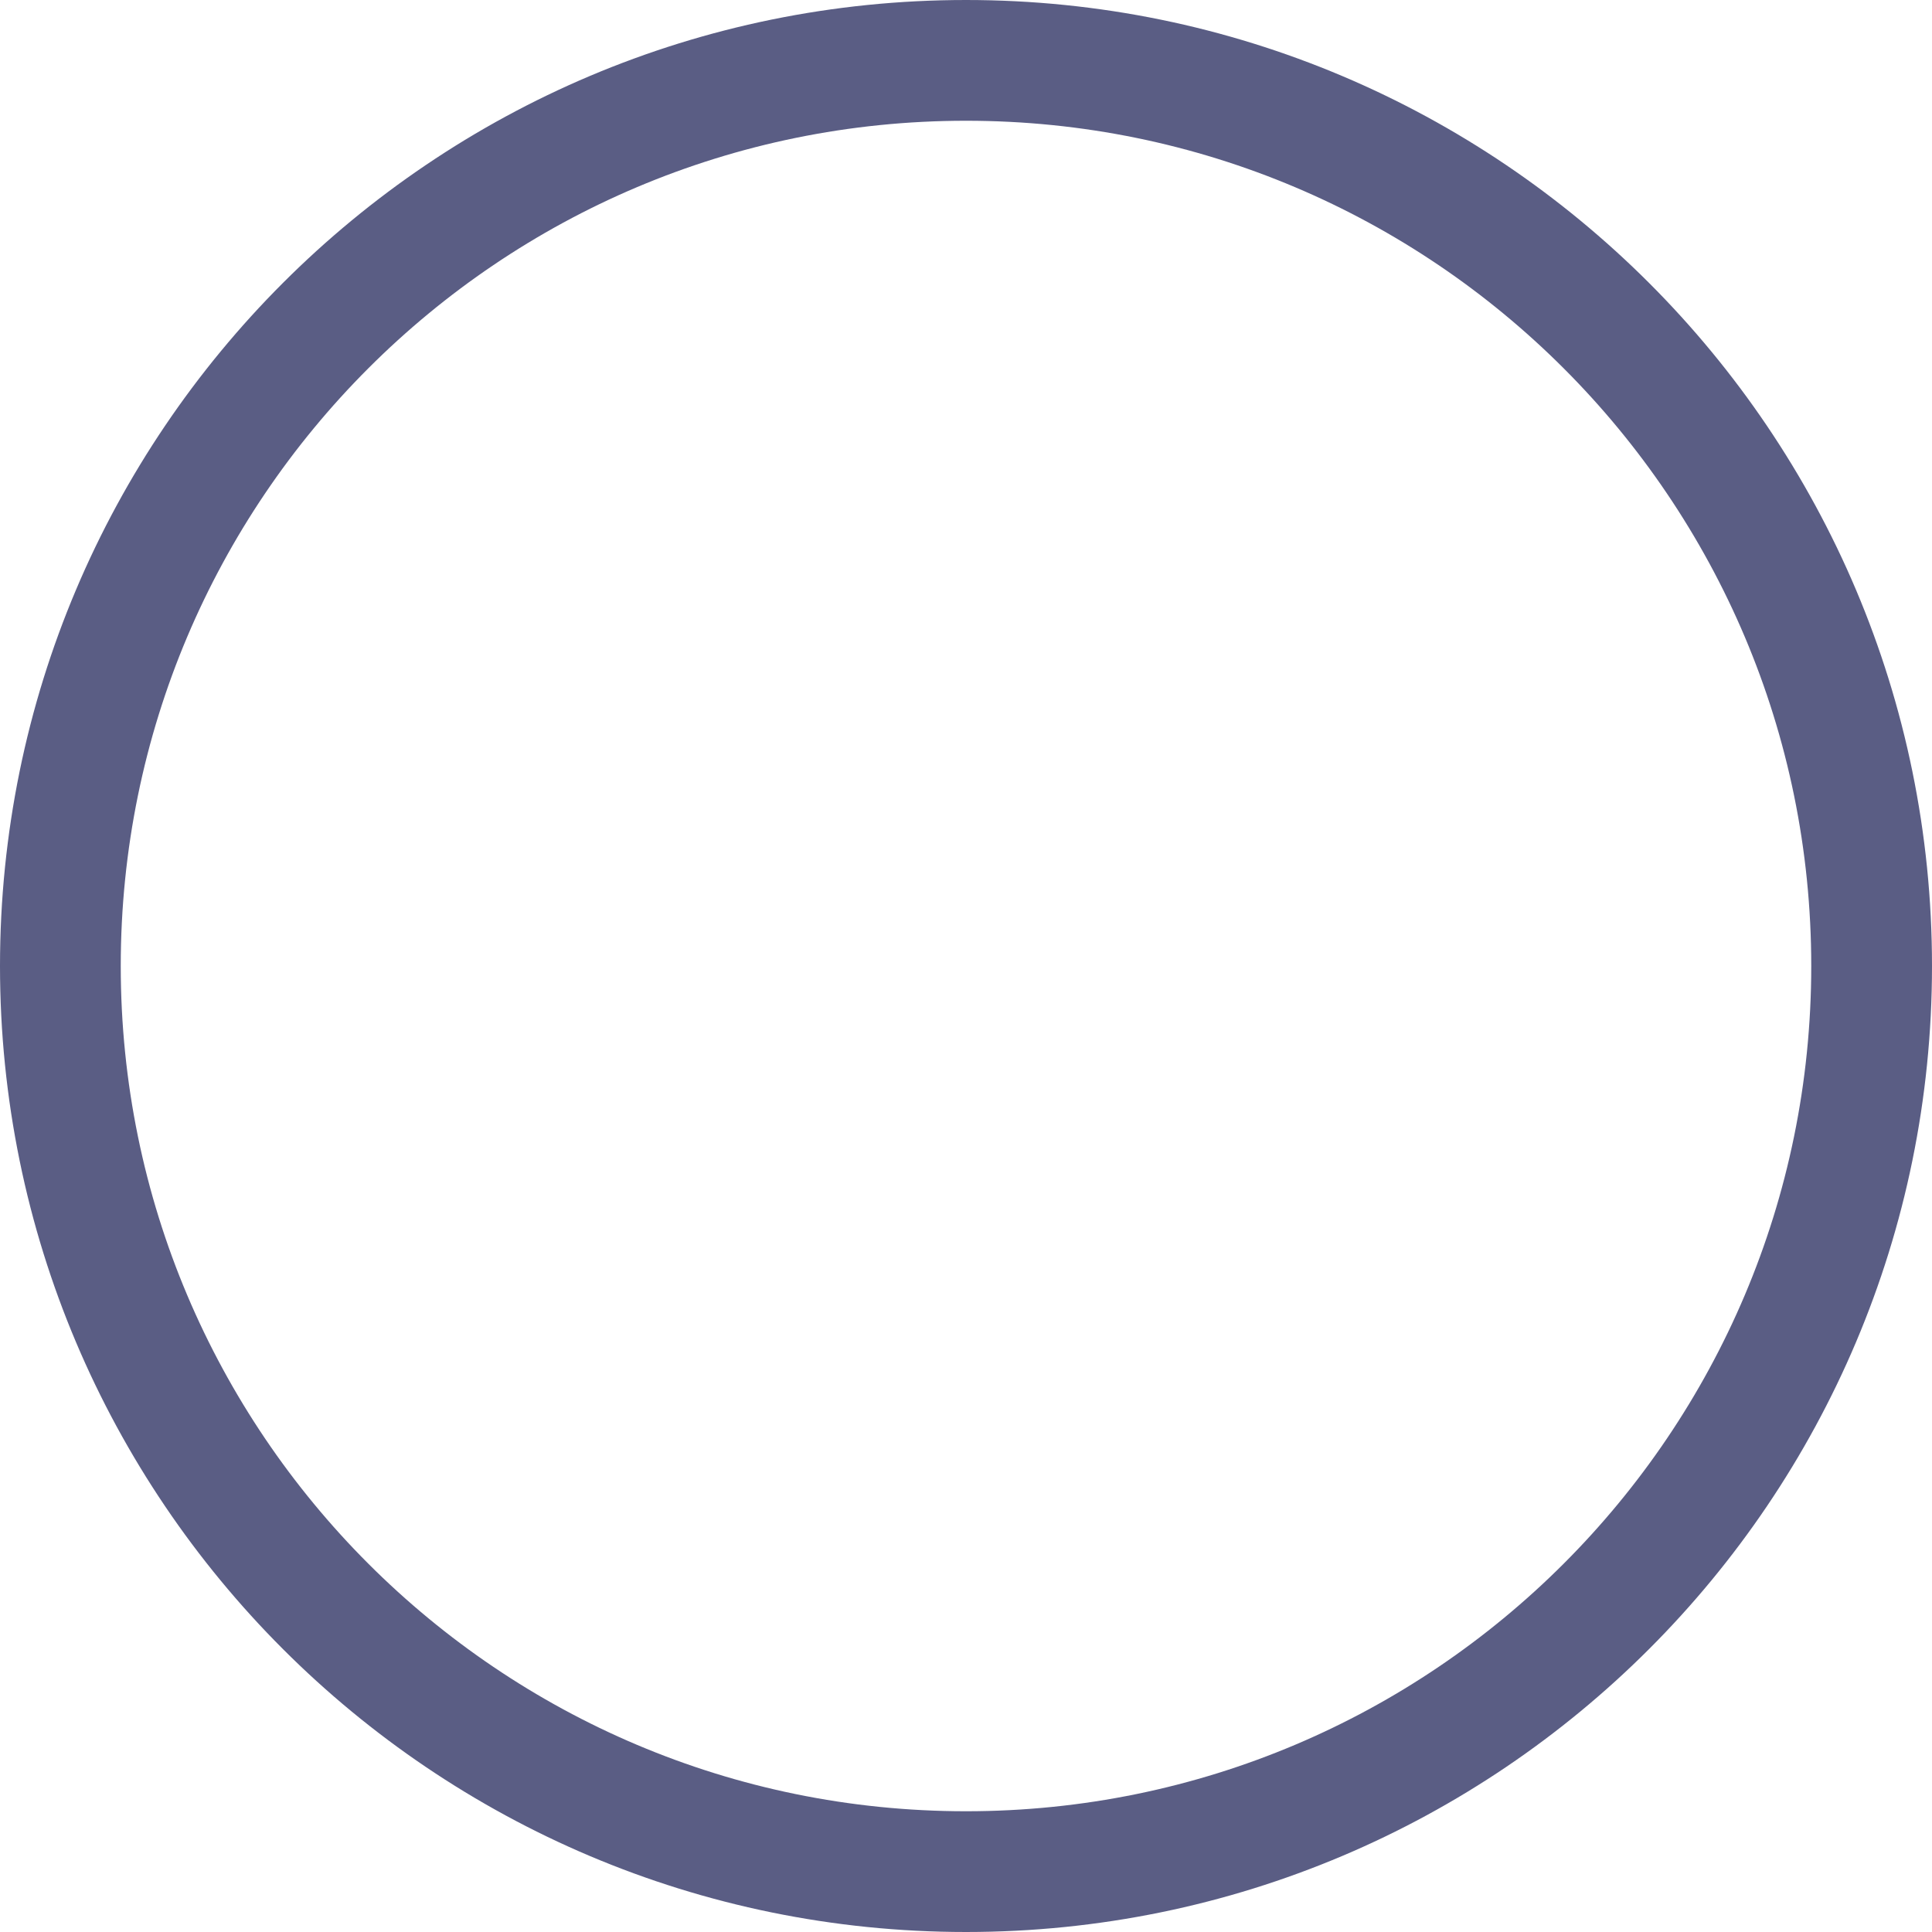
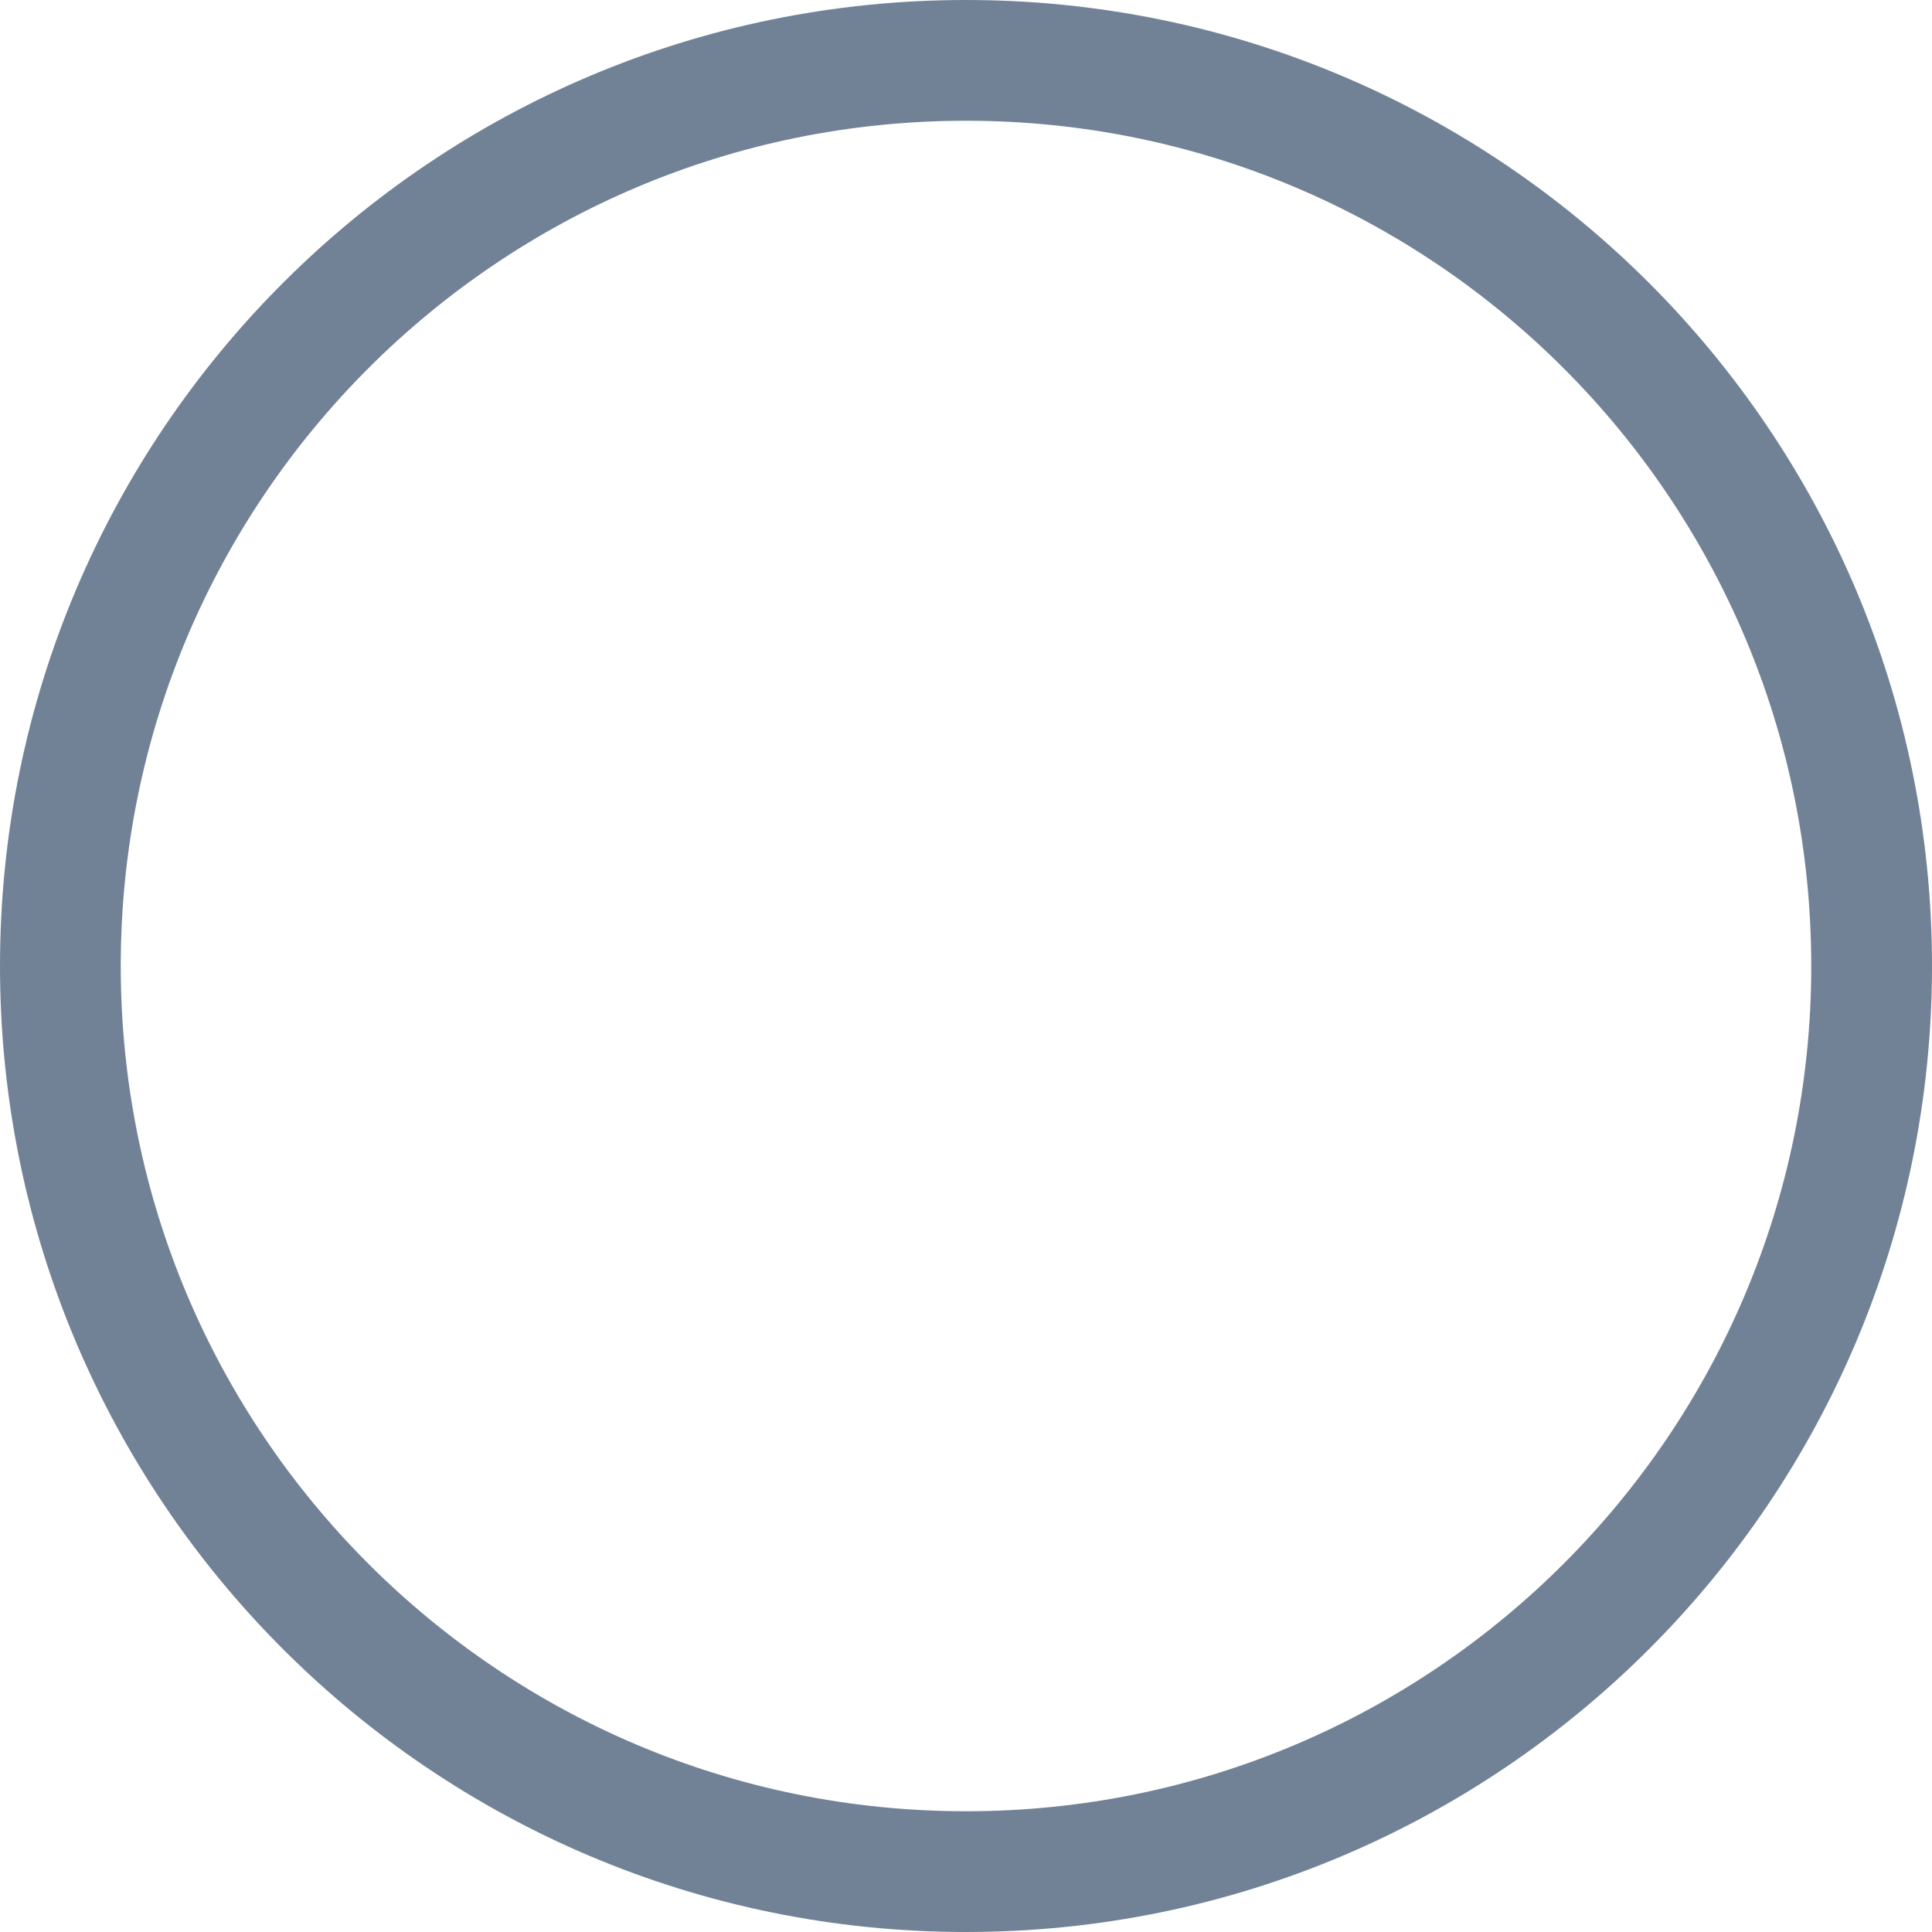
<svg xmlns="http://www.w3.org/2000/svg" width="16" height="16" viewBox="0 0 16 16">
  <g id="Group_15858" data-name="Group 15858" transform="translate(-530 -996)">
-     <g id="Ellipse_175" data-name="Ellipse 175" transform="translate(530 996)" fill="none" stroke="#5A5D84" stroke-width="1">
+     <g id="Ellipse_175" data-name="Ellipse 175" transform="translate(530 996)" fill="none" stroke="#718297" stroke-width="1">
      <circle cx="8" cy="8" r="8" stroke="none" />
      <circle cx="8" cy="8" r="7.5" fill="none" />
    </g>
  </g>
</svg>
